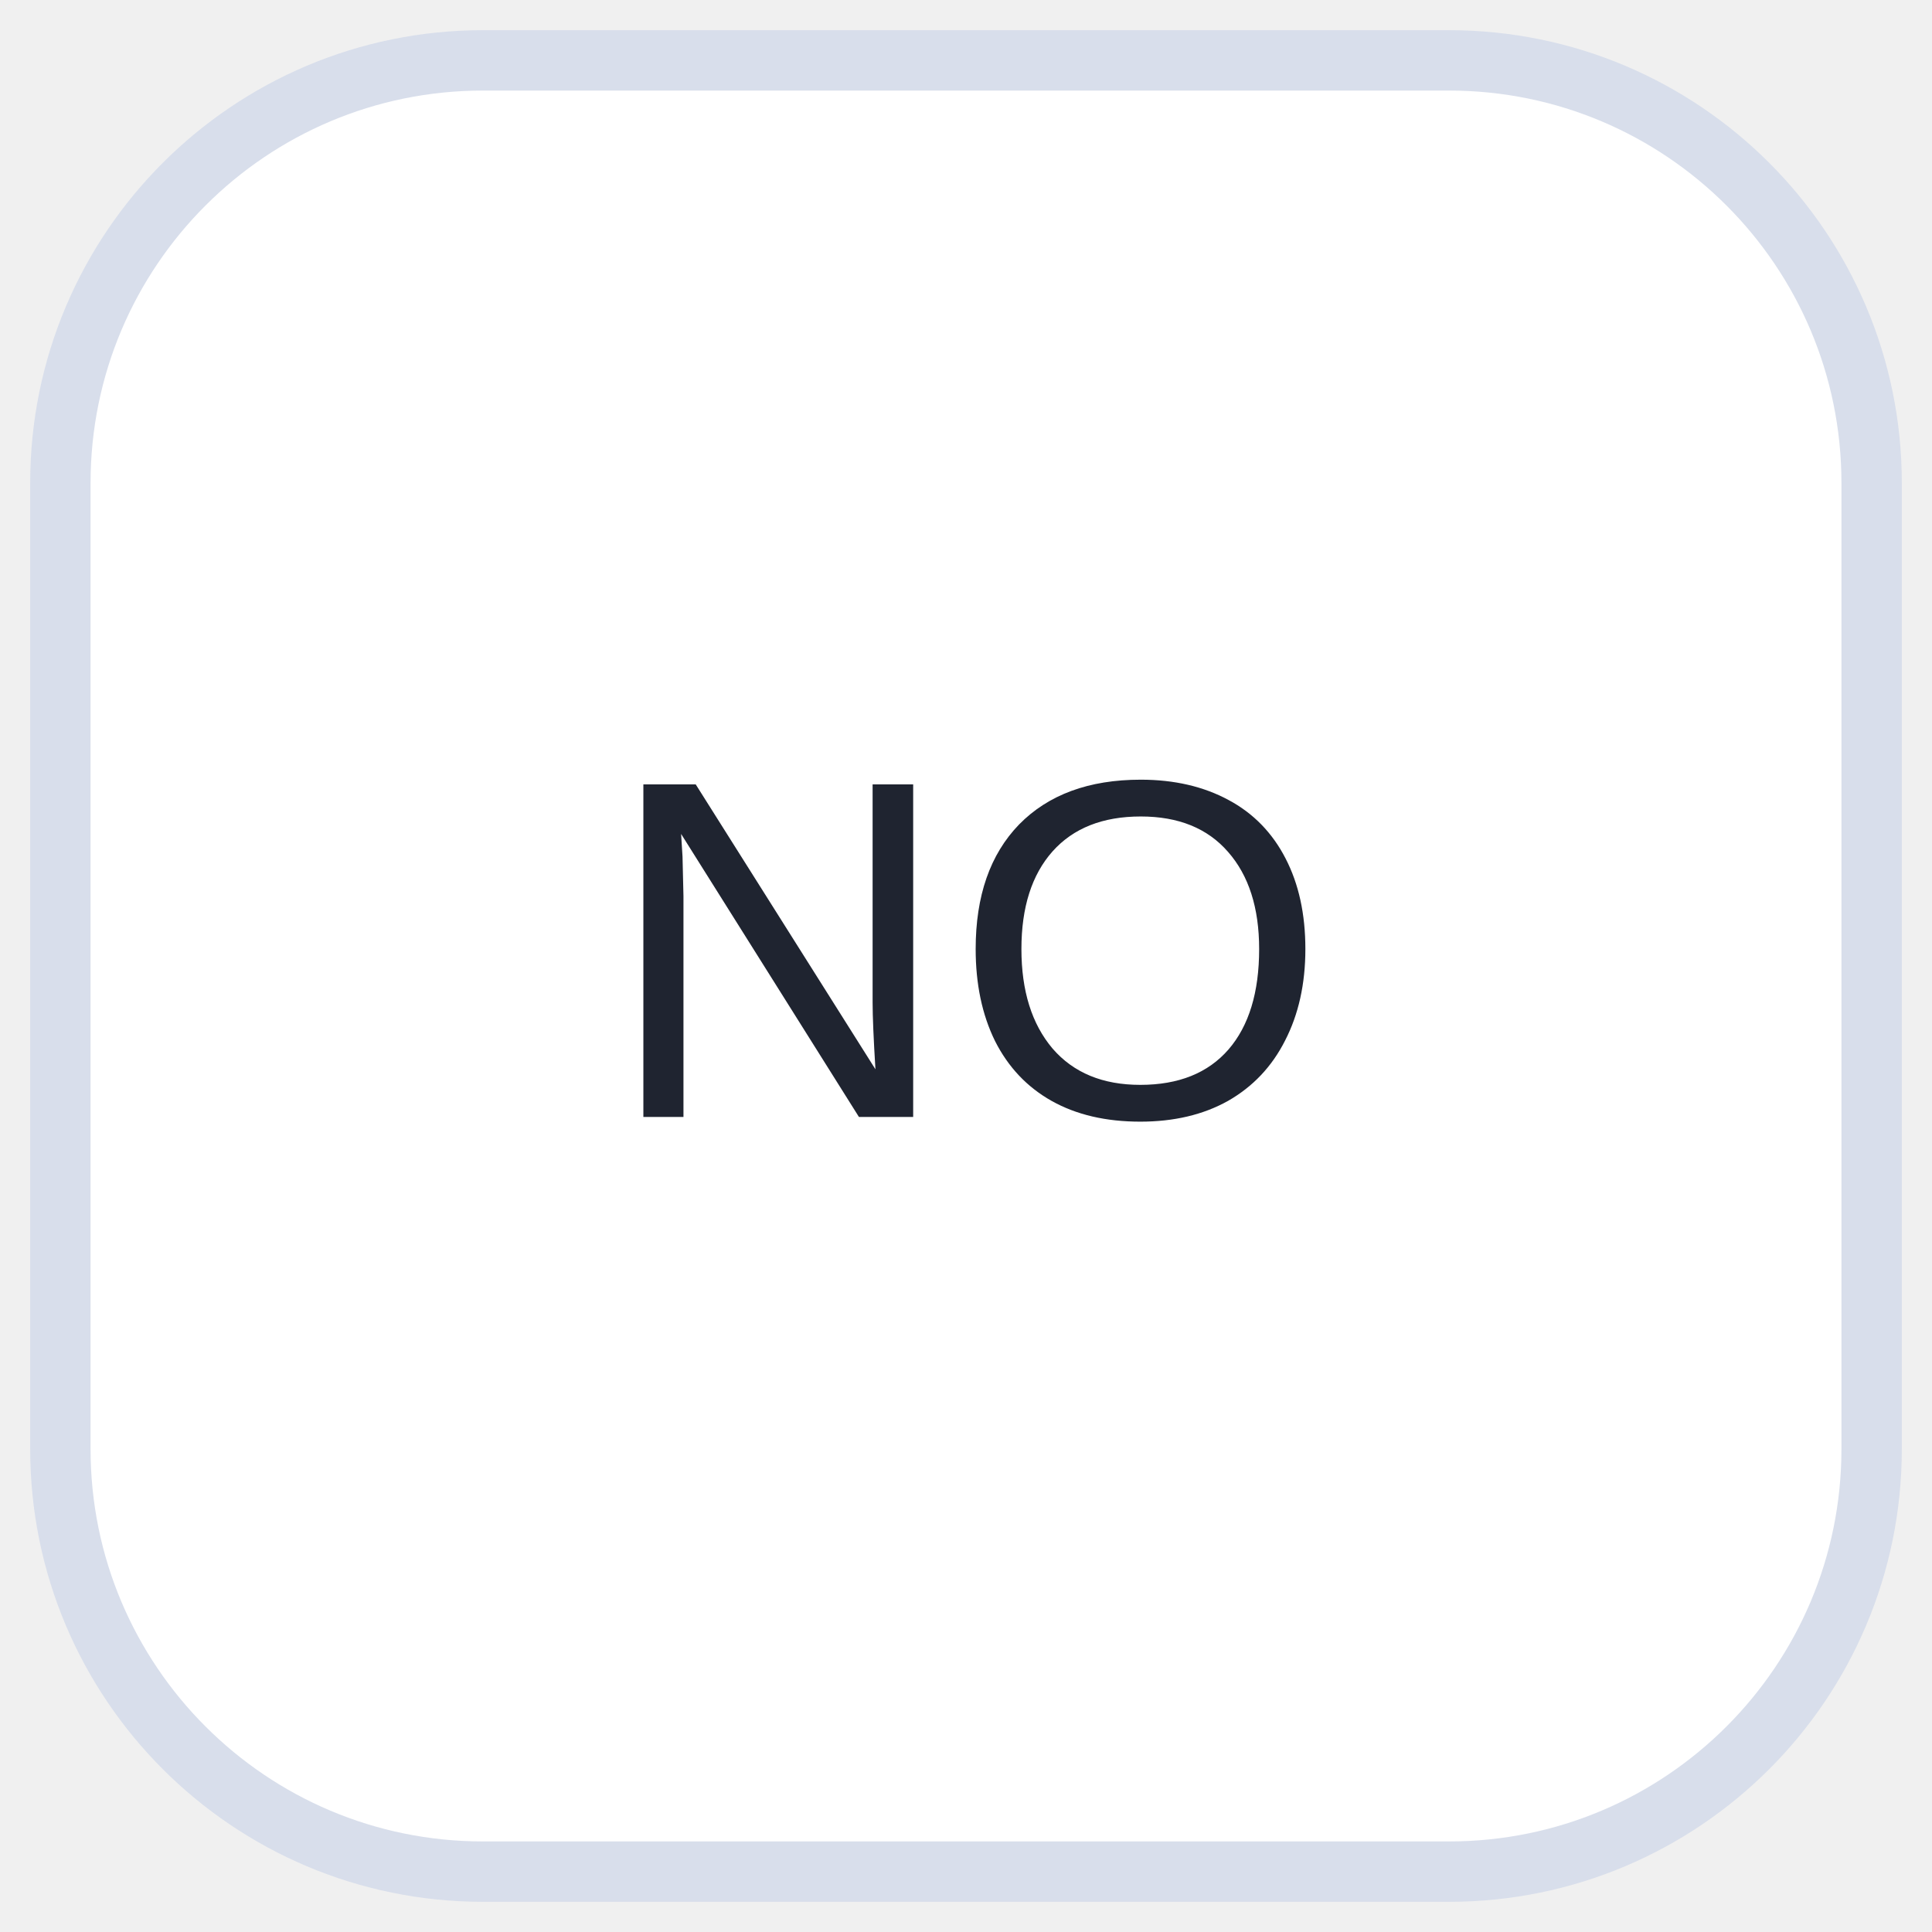
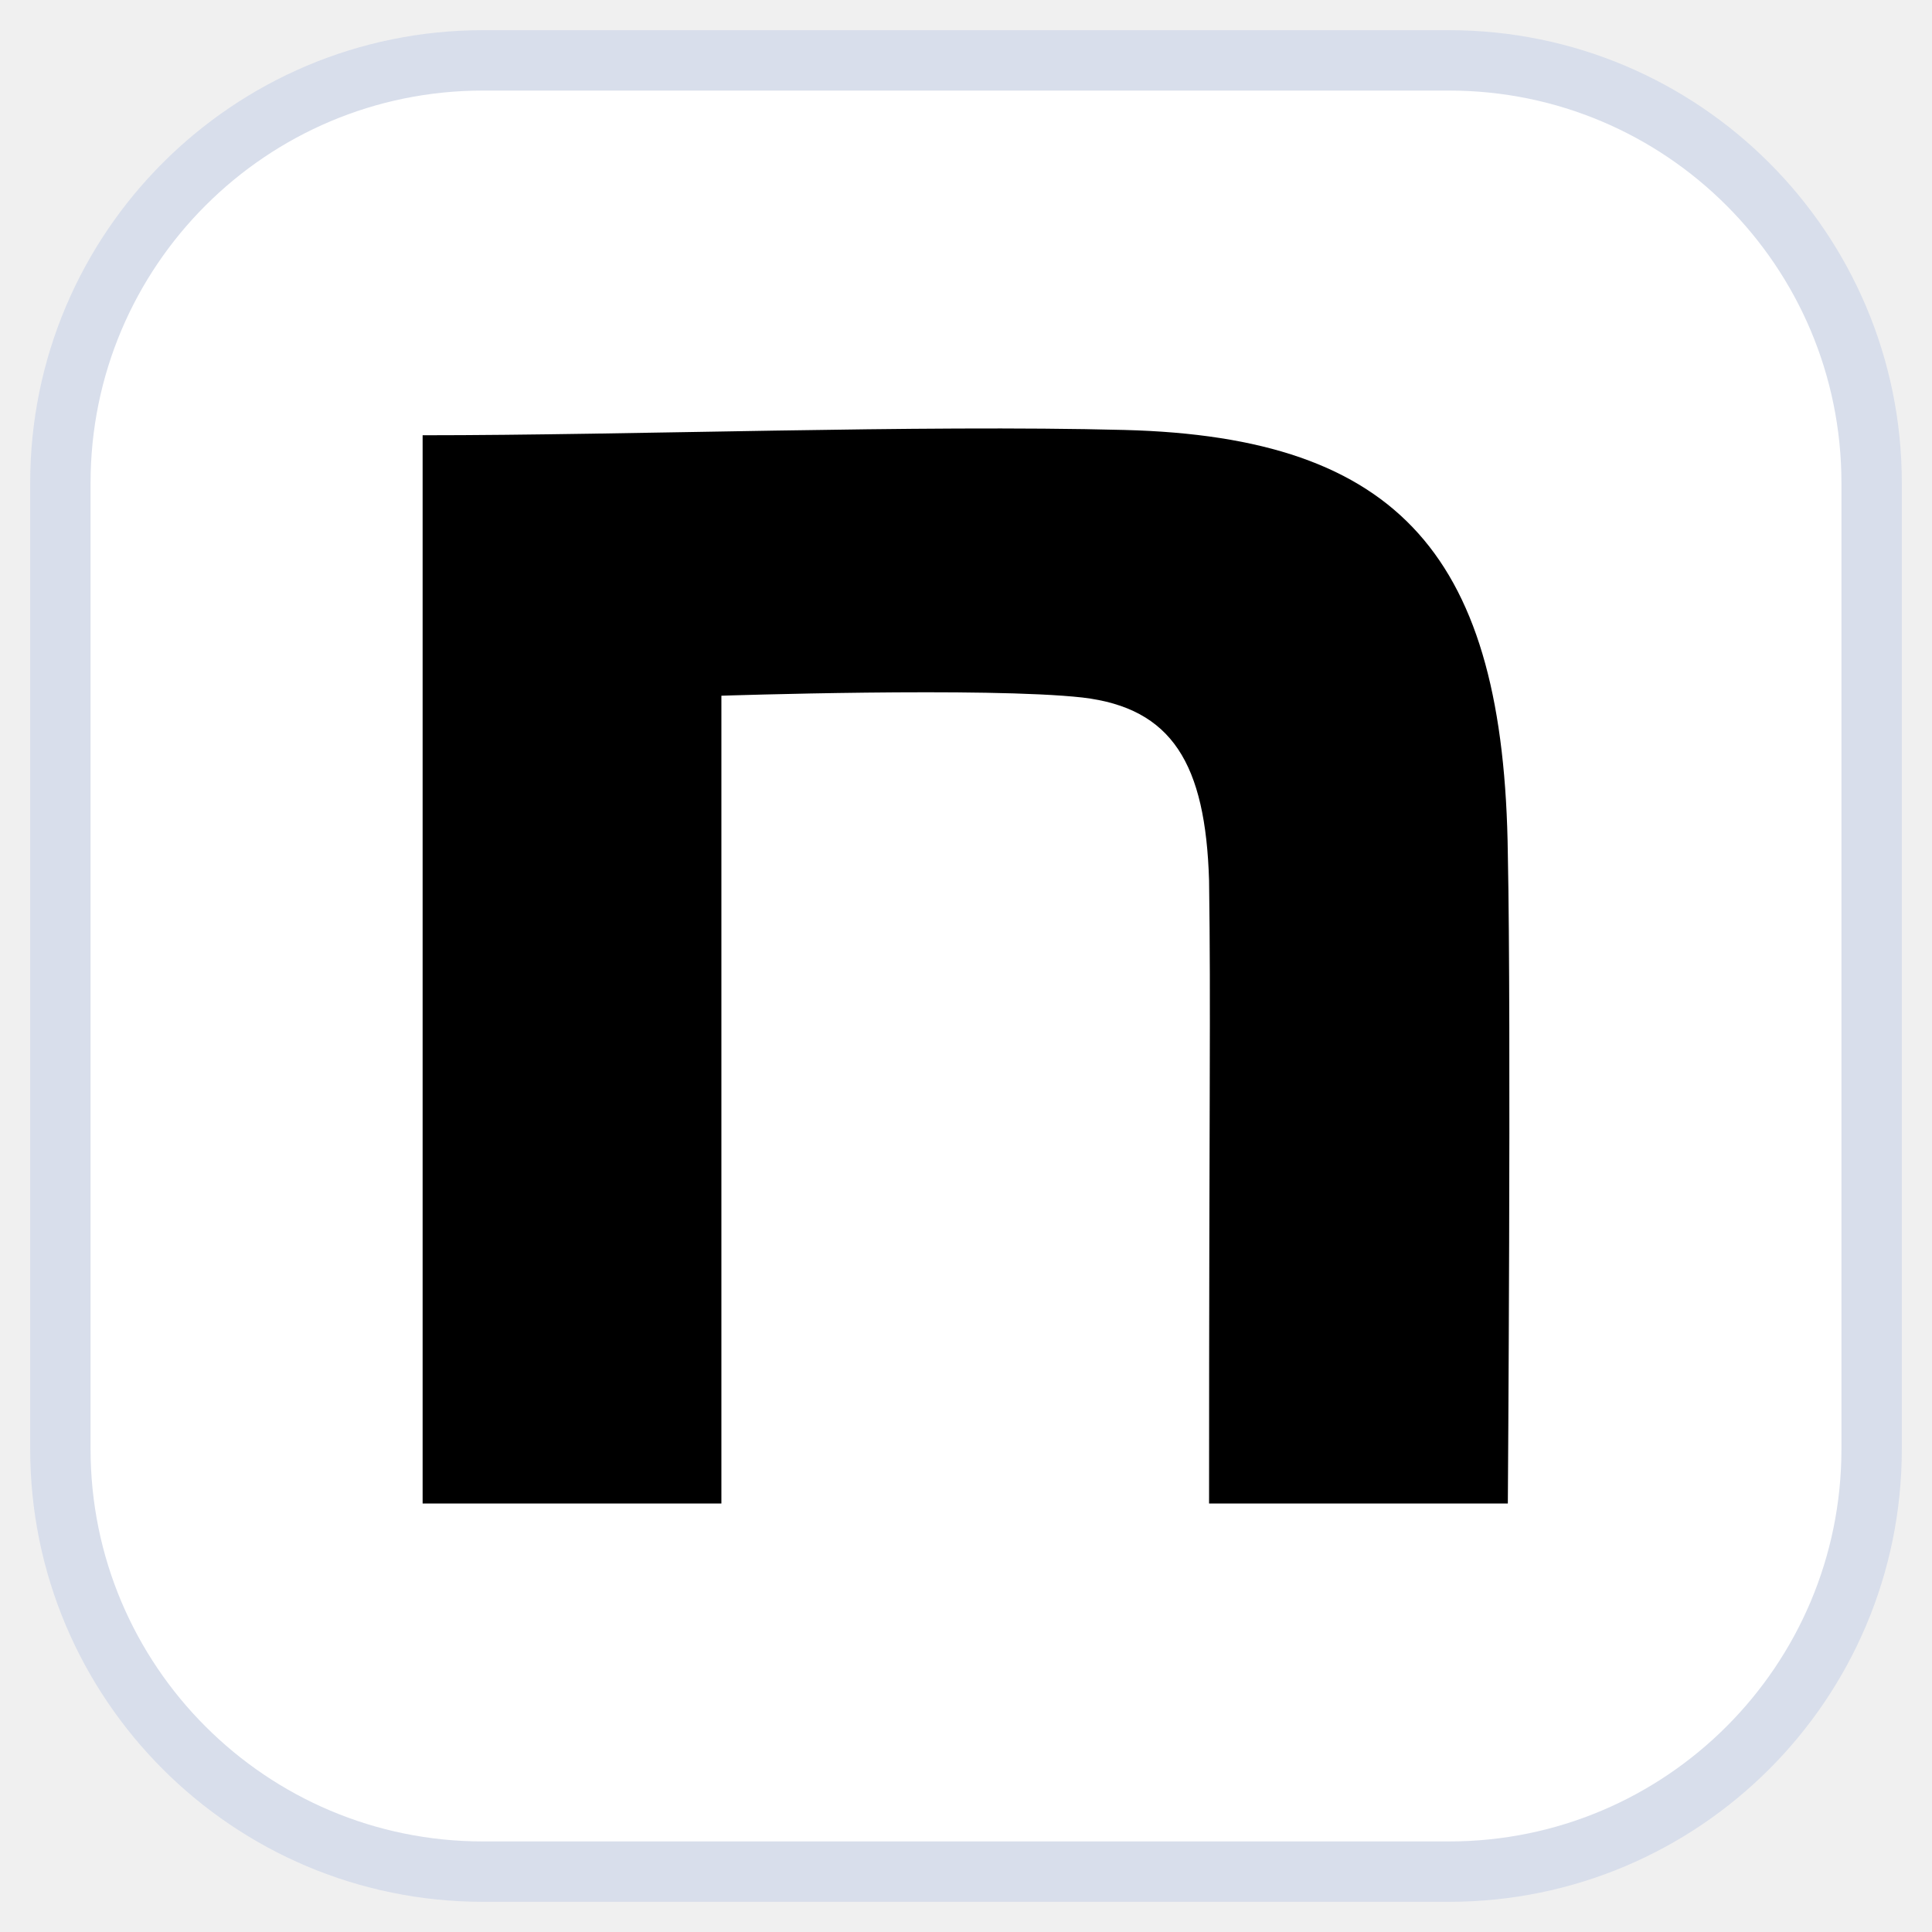
<svg xmlns="http://www.w3.org/2000/svg" viewBox="0 0 64 64">
  <rect x="2" y="2" width="60" height="60" rx="14" fill="#ffffff" stroke="#d8deeb" stroke-width="2" />
-   <text x="32" y="37" text-anchor="middle" fill="#1f2430" font-size="16" font-family="Arial, sans-serif">NO</text>
+   <g transform="translate(14, 14) scale(1.5)">
+     <path d="M0 .279c4.623 0 10.953-.235 15.498-.117 6.099.156 8.39 2.813 8.468 9.374.077 3.71 0 14.335 0 14.335h-6.598c0-9.296.04-10.83 0-13.759-.078-2.578-.814-3.807-2.795-4.041-2.097-.235-7.975-.04-7.975-.04v17.84H0Z" fill="#000000" />
+   </g>
</svg>
